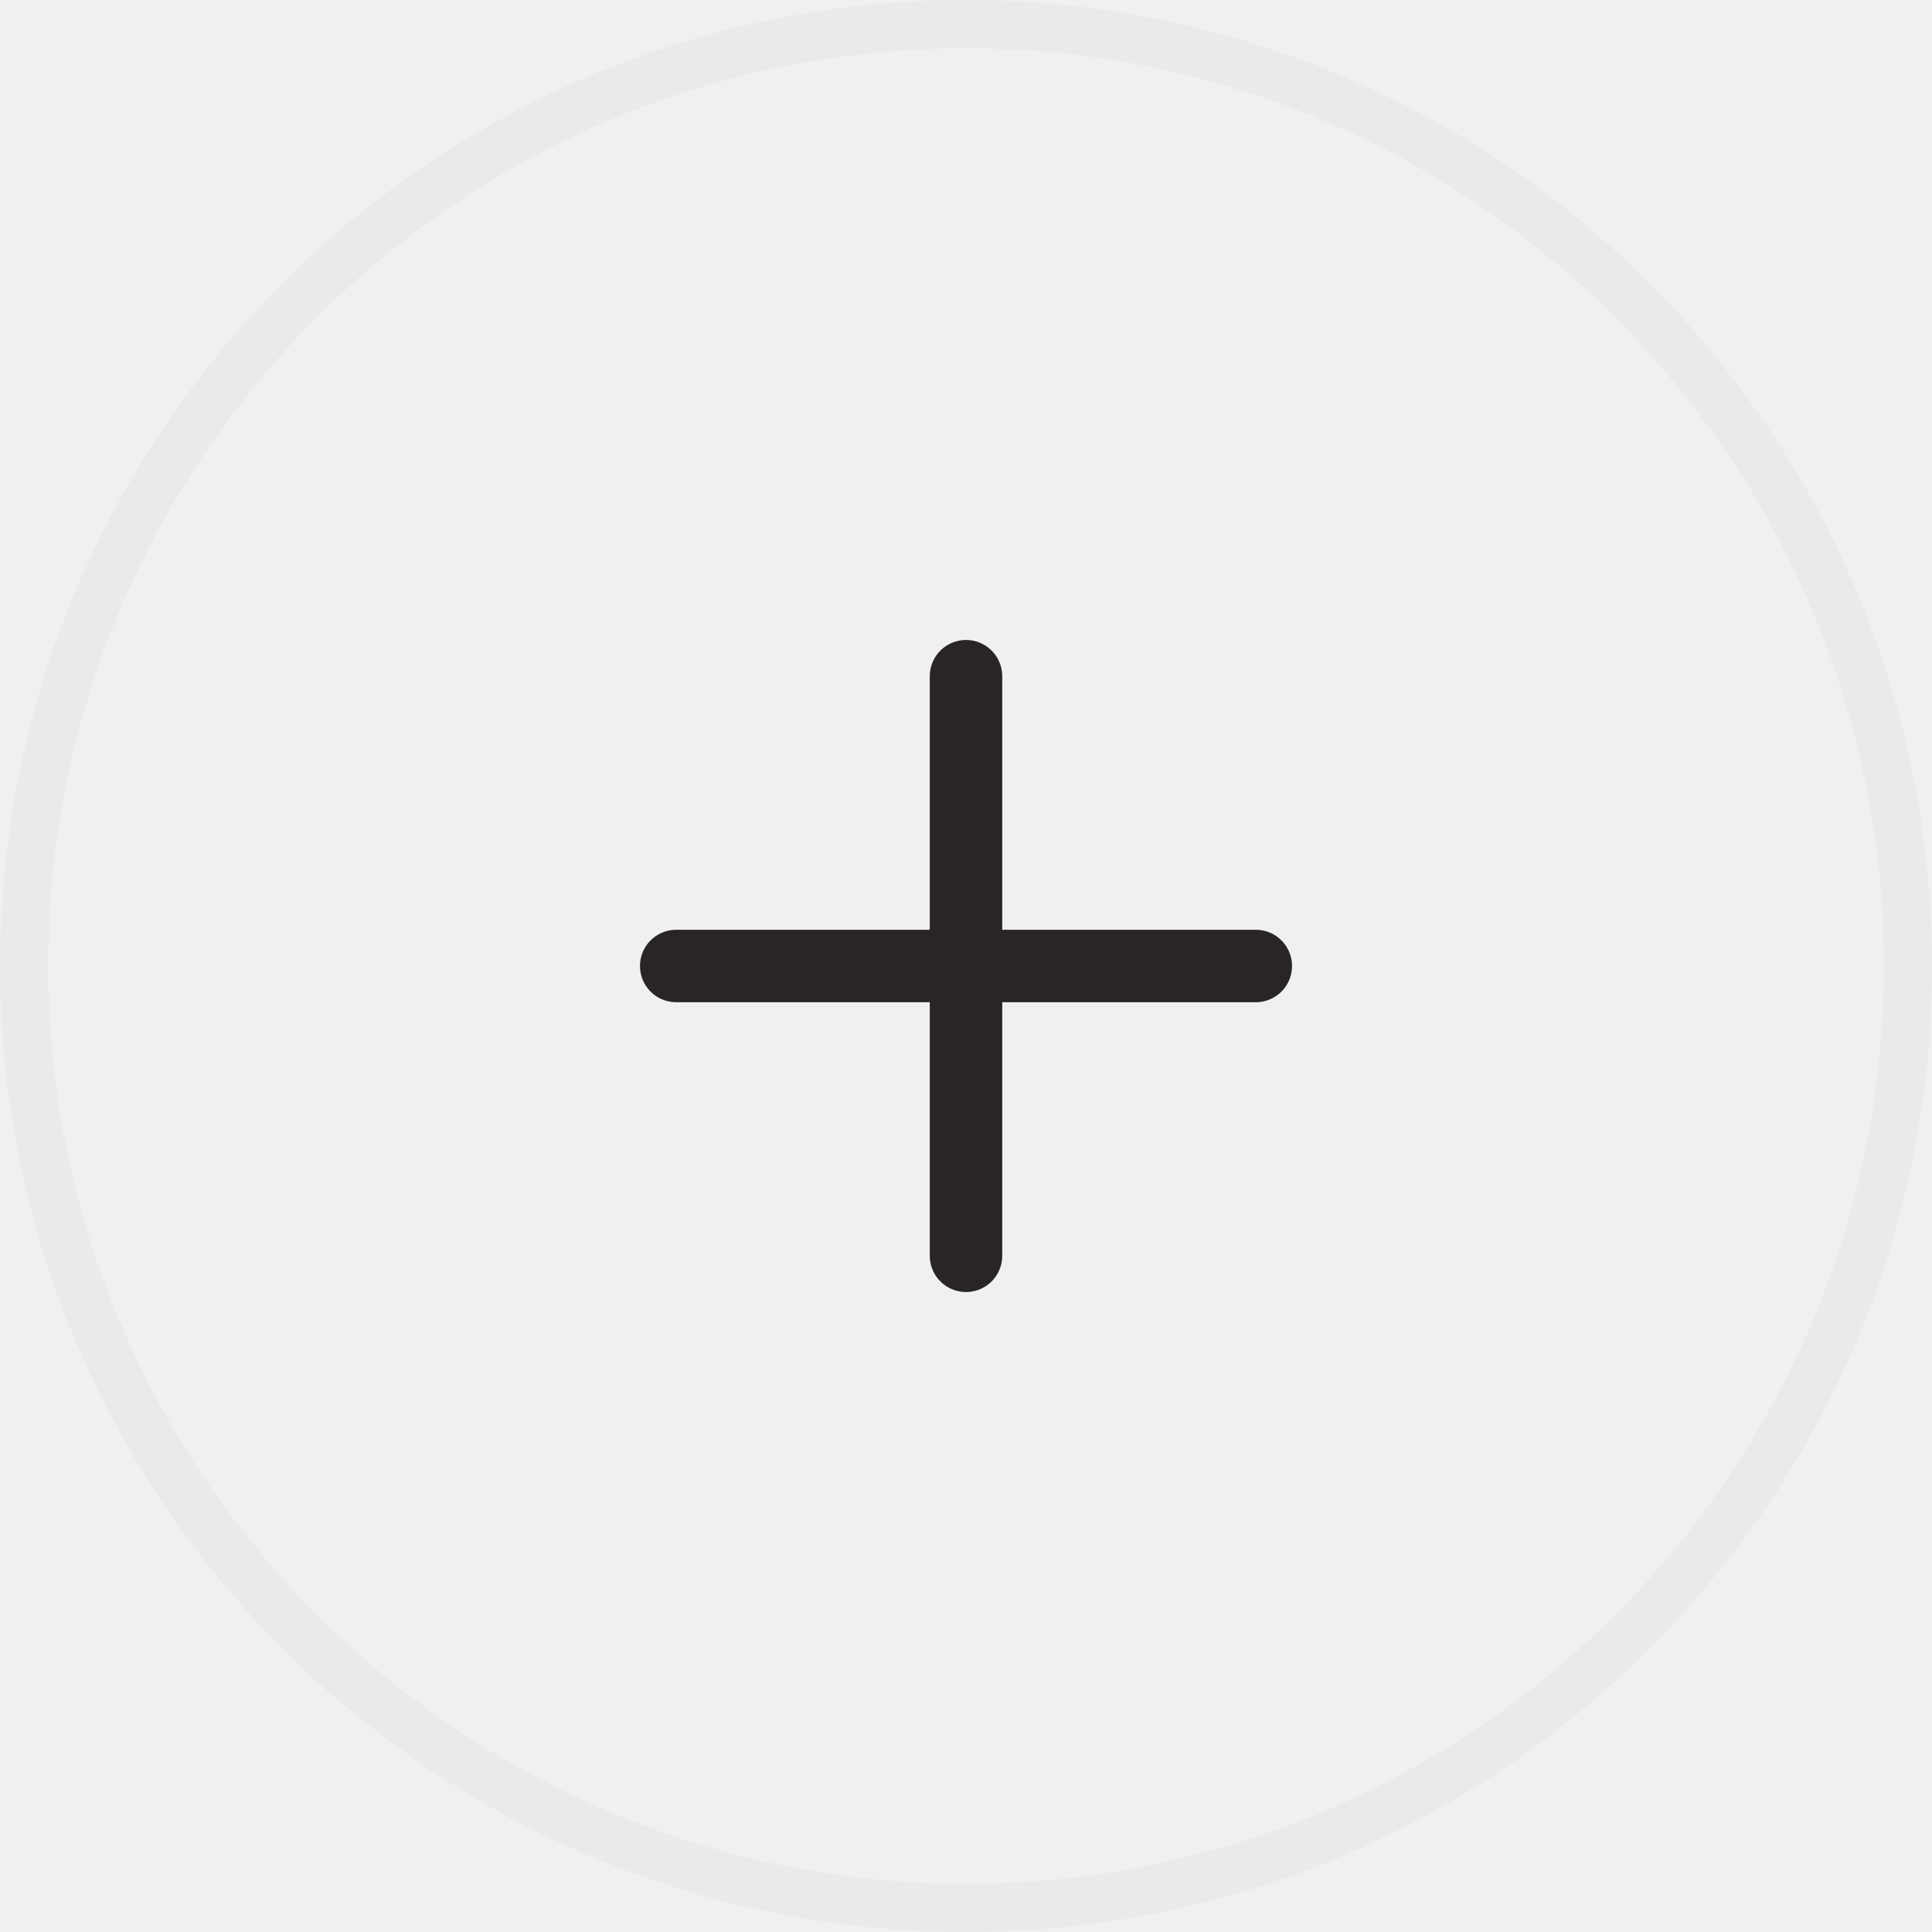
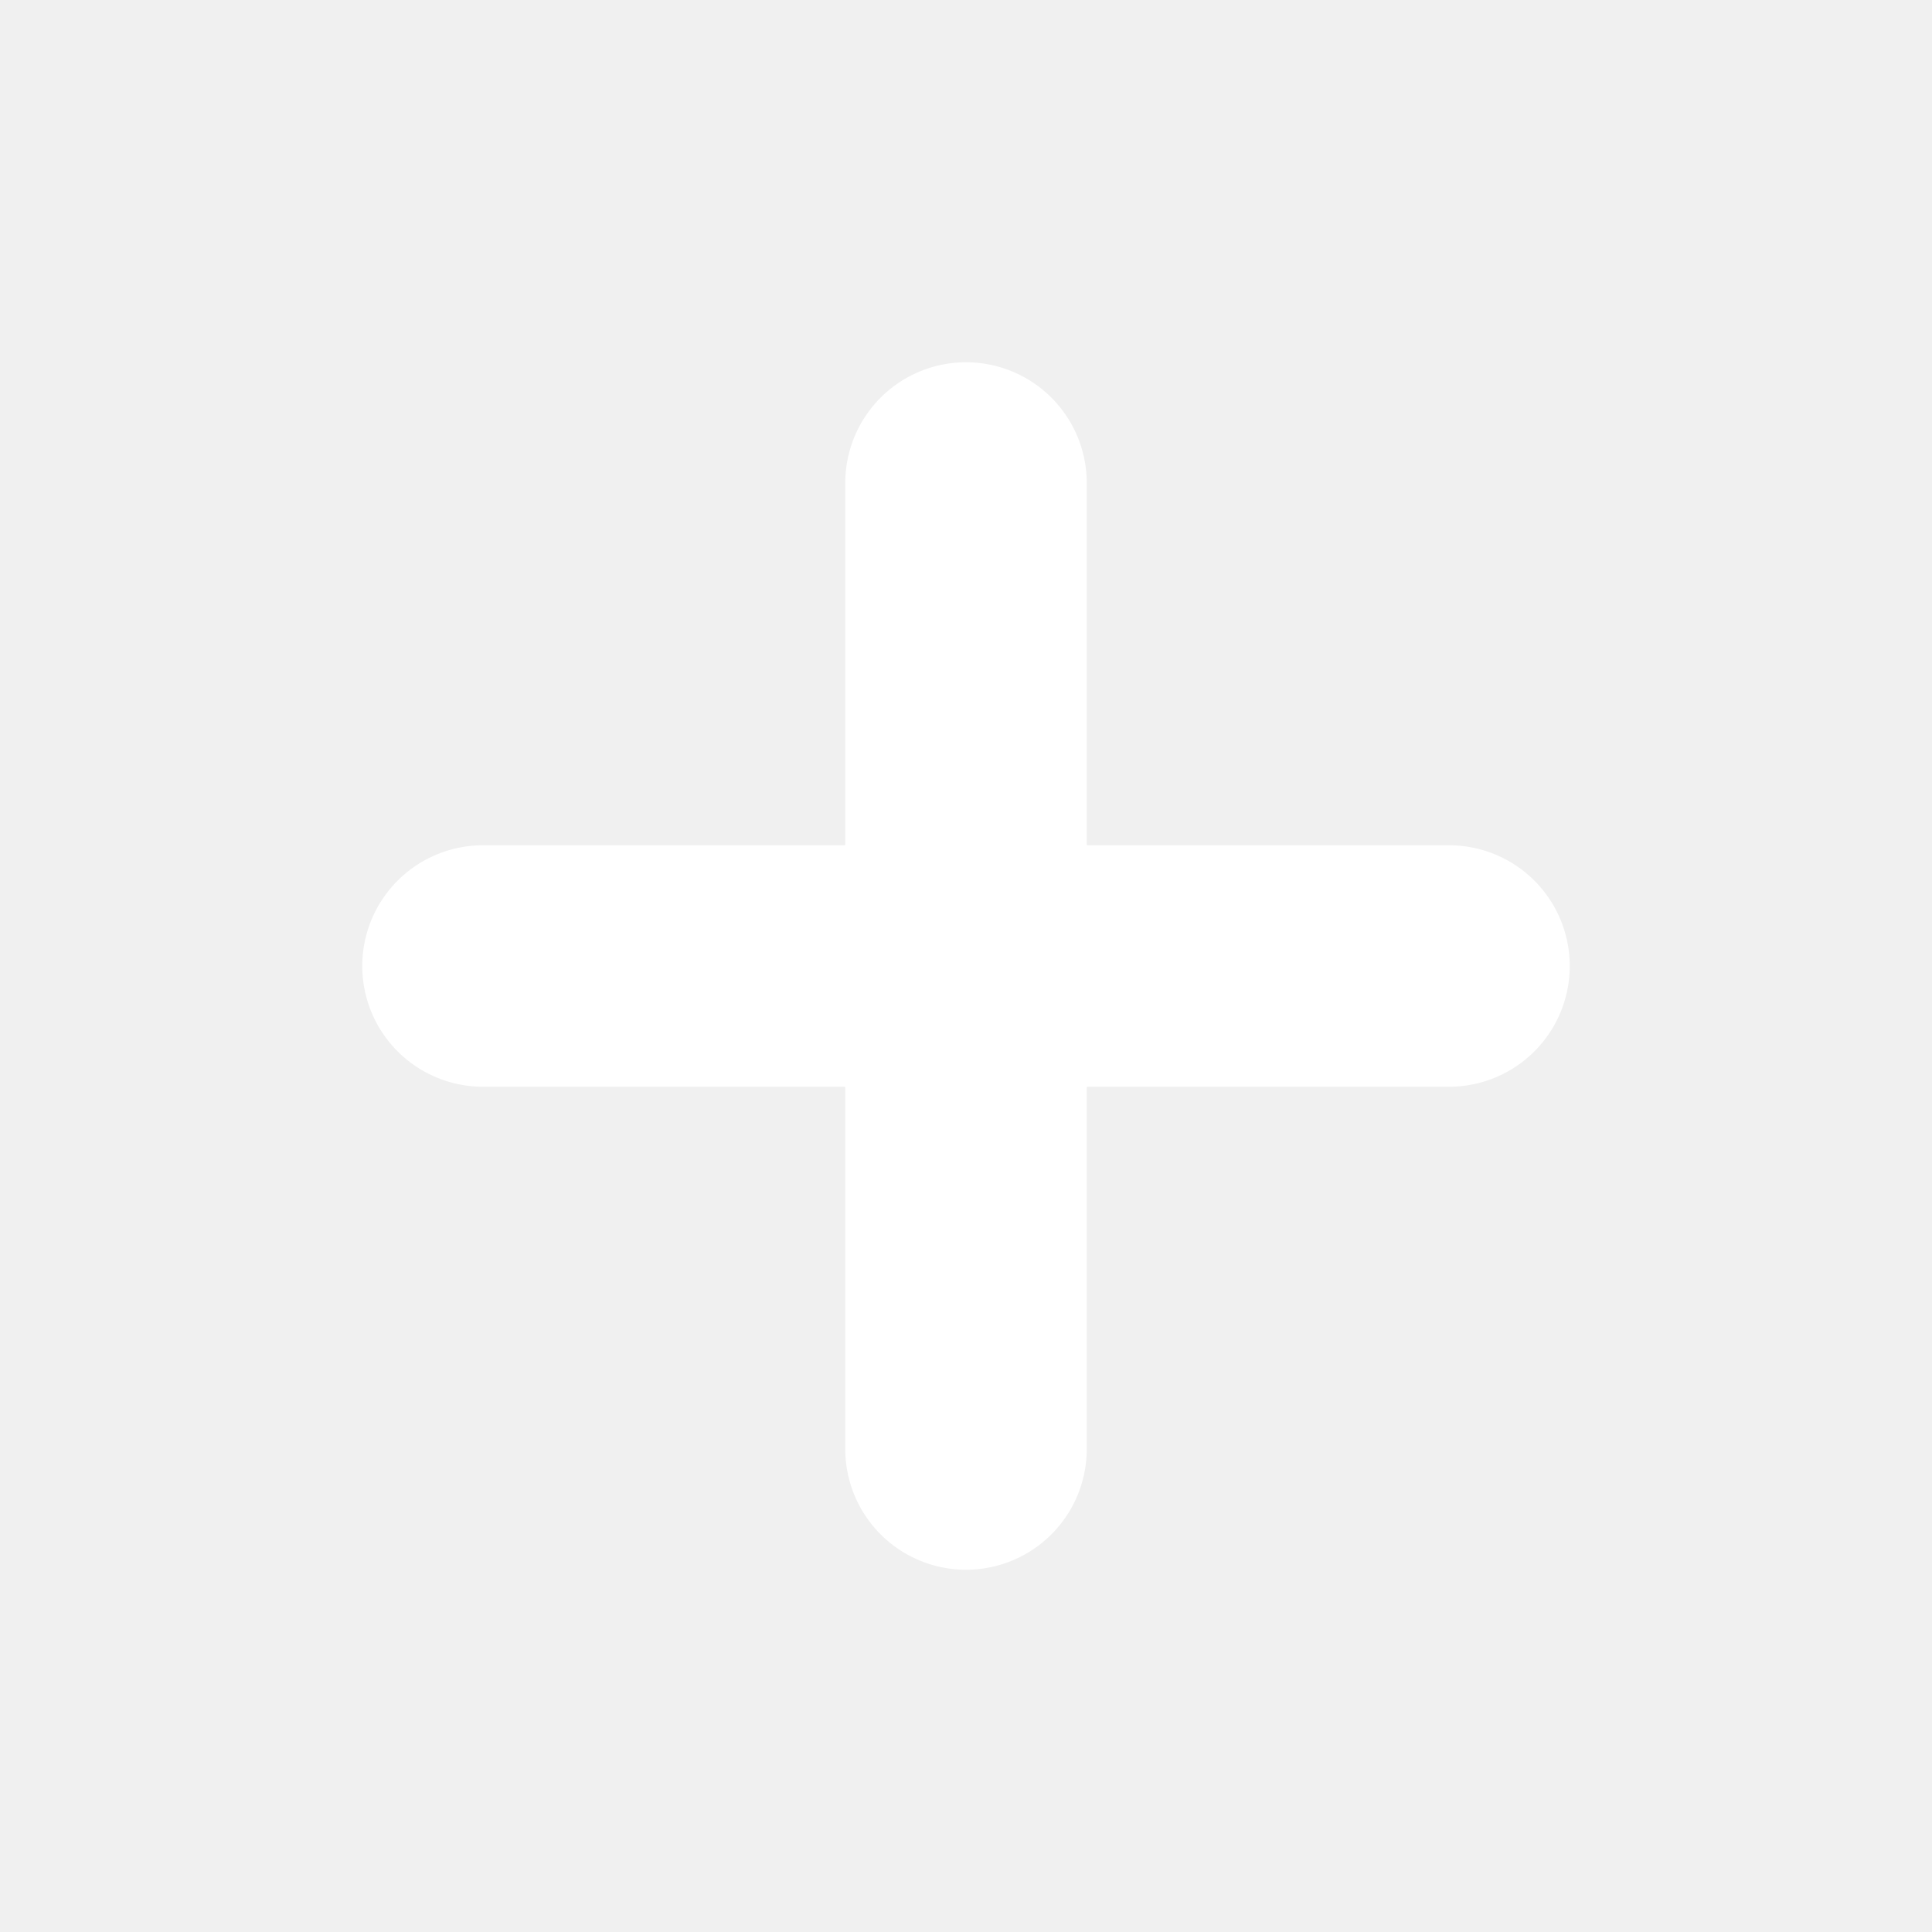
- <svg xmlns="http://www.w3.org/2000/svg" width="40" height="40" viewBox="0 0 40 40" fill="none">
-   <rect x="0.5" y="0.5" width="39" height="39" rx="19.5" stroke="#EAEAEA" />
-   <path d="M14 20H26" stroke="#292526" stroke-width="1.5" stroke-linecap="round" stroke-linejoin="round" />
-   <path d="M20 26V14" stroke="#292526" stroke-width="1.5" stroke-linecap="round" stroke-linejoin="round" />
+ <svg xmlns="http://www.w3.org/2000/svg" width="20" height="20" viewBox="0 0 20 20" fill="none">
+   <path d="M5 10H15" stroke="white" stroke-width="2.5" stroke-linecap="round" stroke-linejoin="round" />
+   <path d="M10 15V5" stroke="white" stroke-width="2.5" stroke-linecap="round" stroke-linejoin="round" />
</svg>
